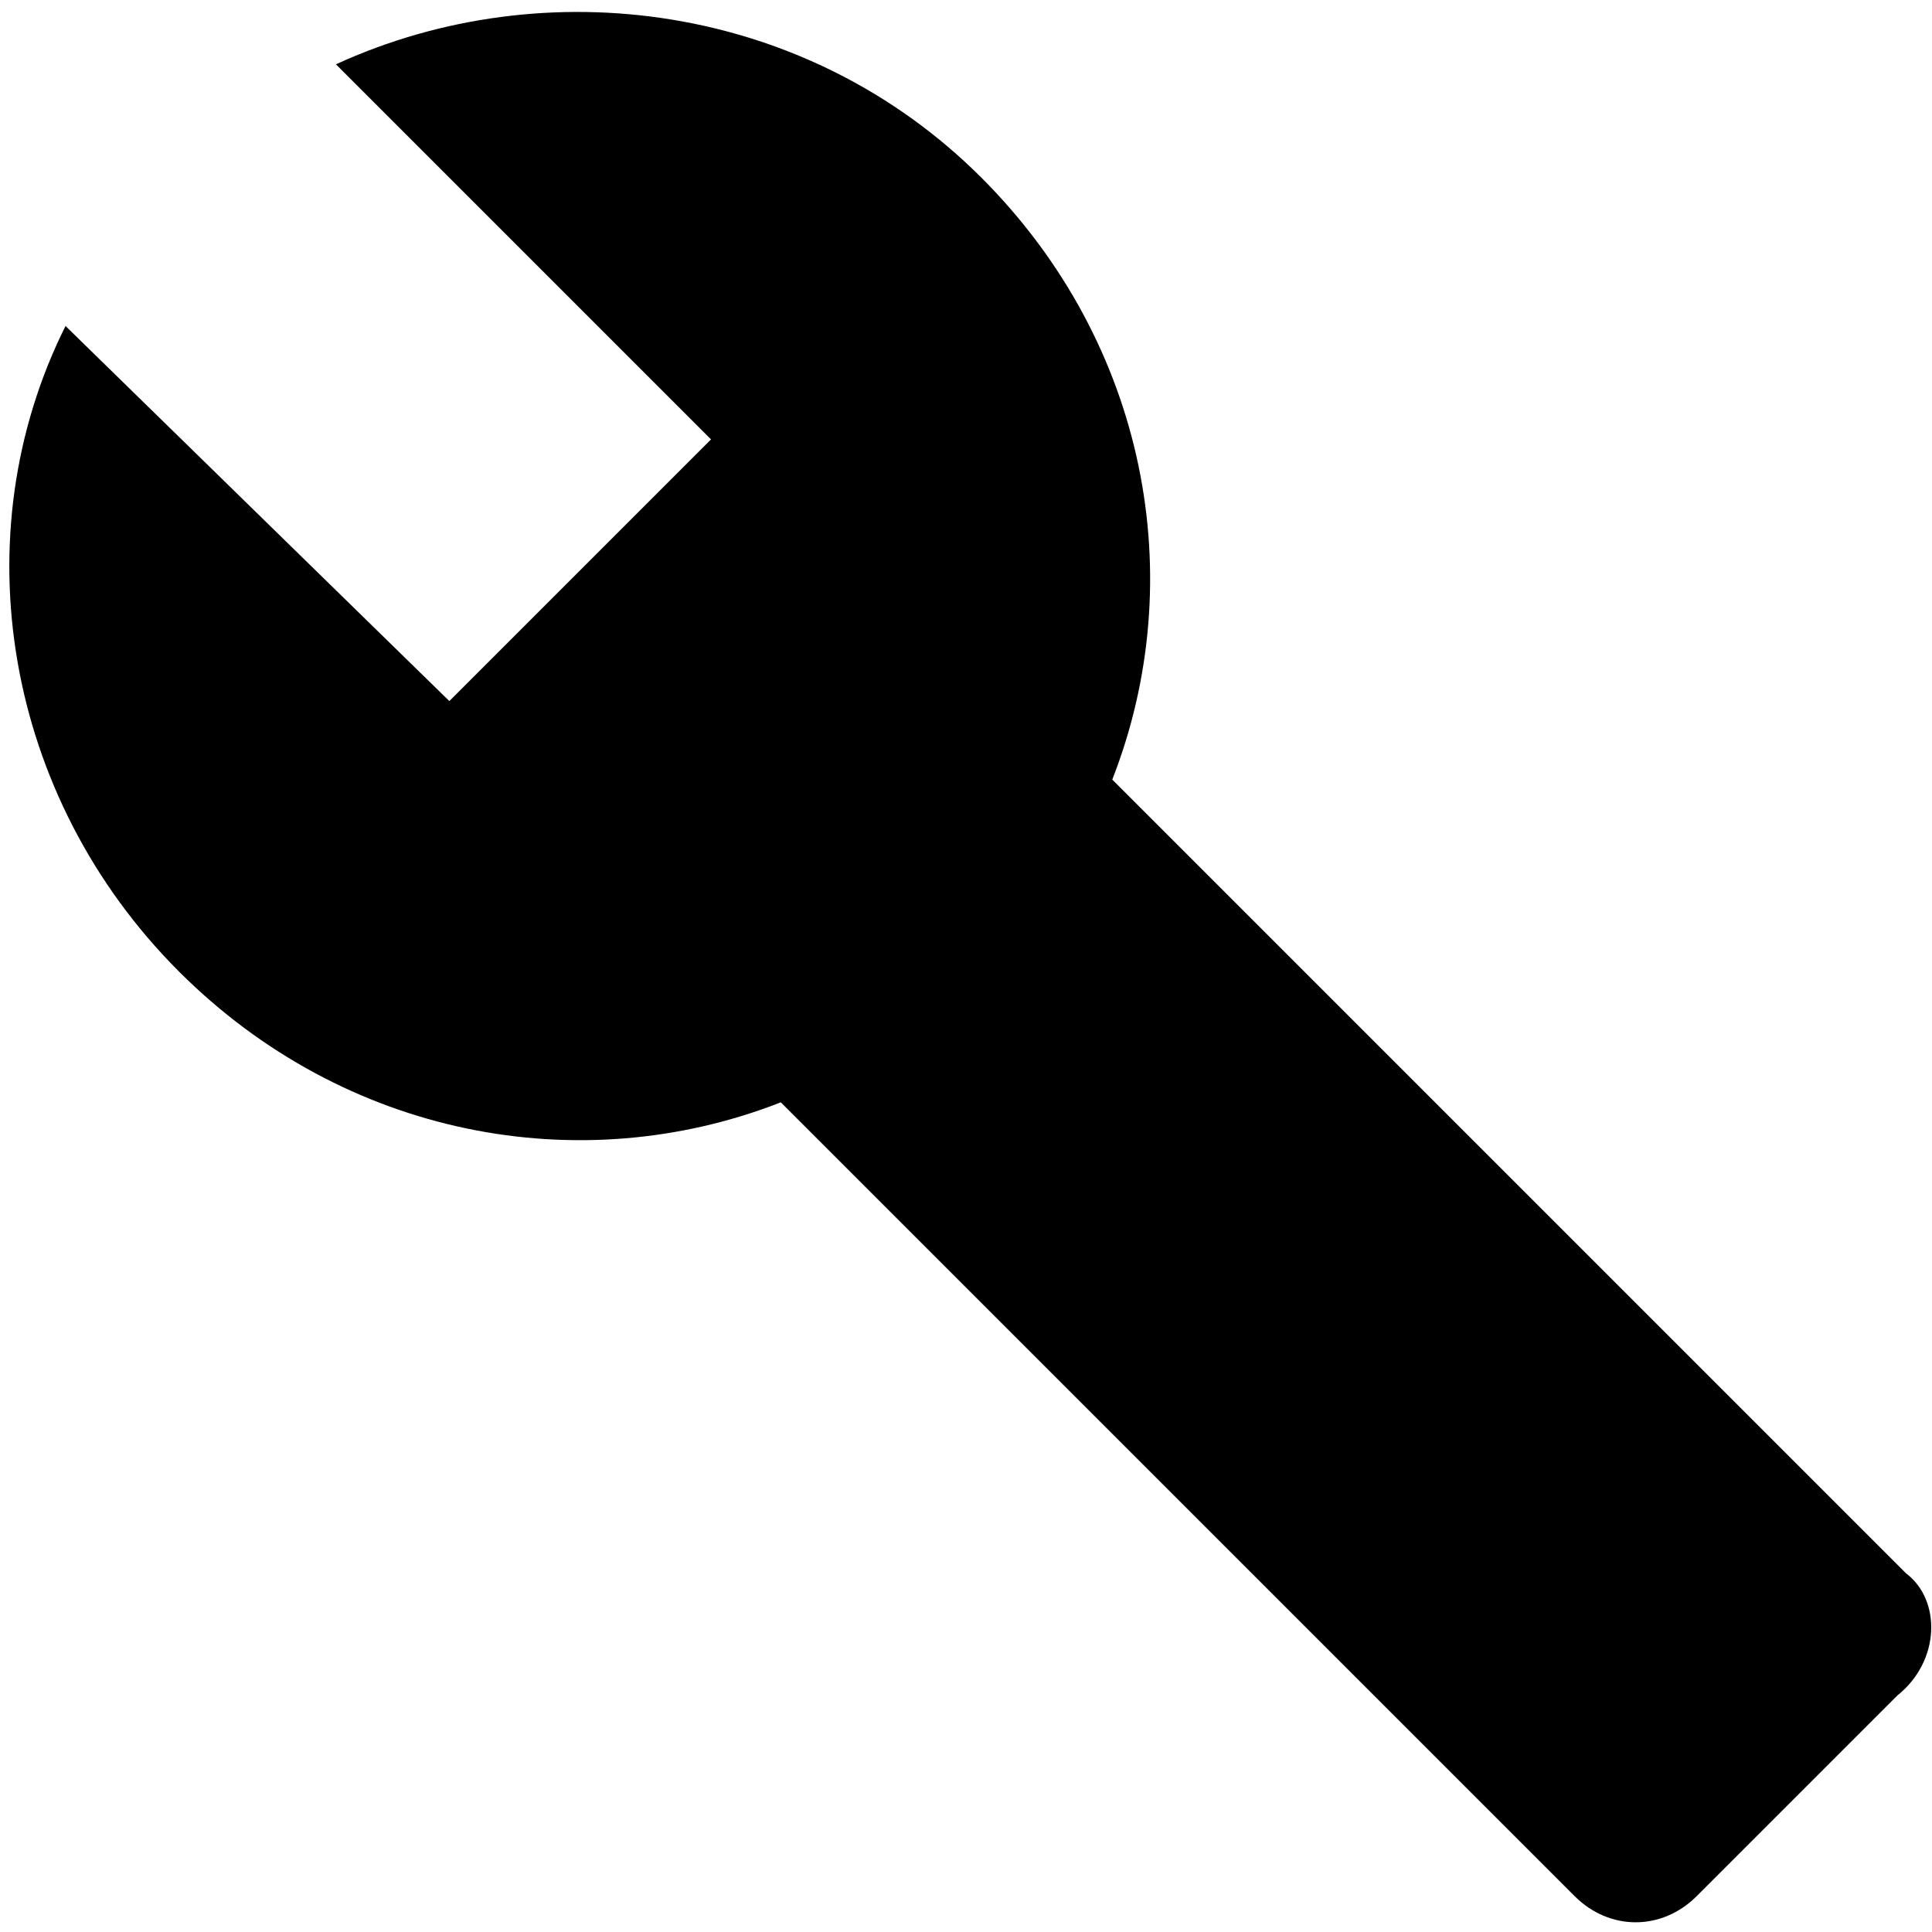
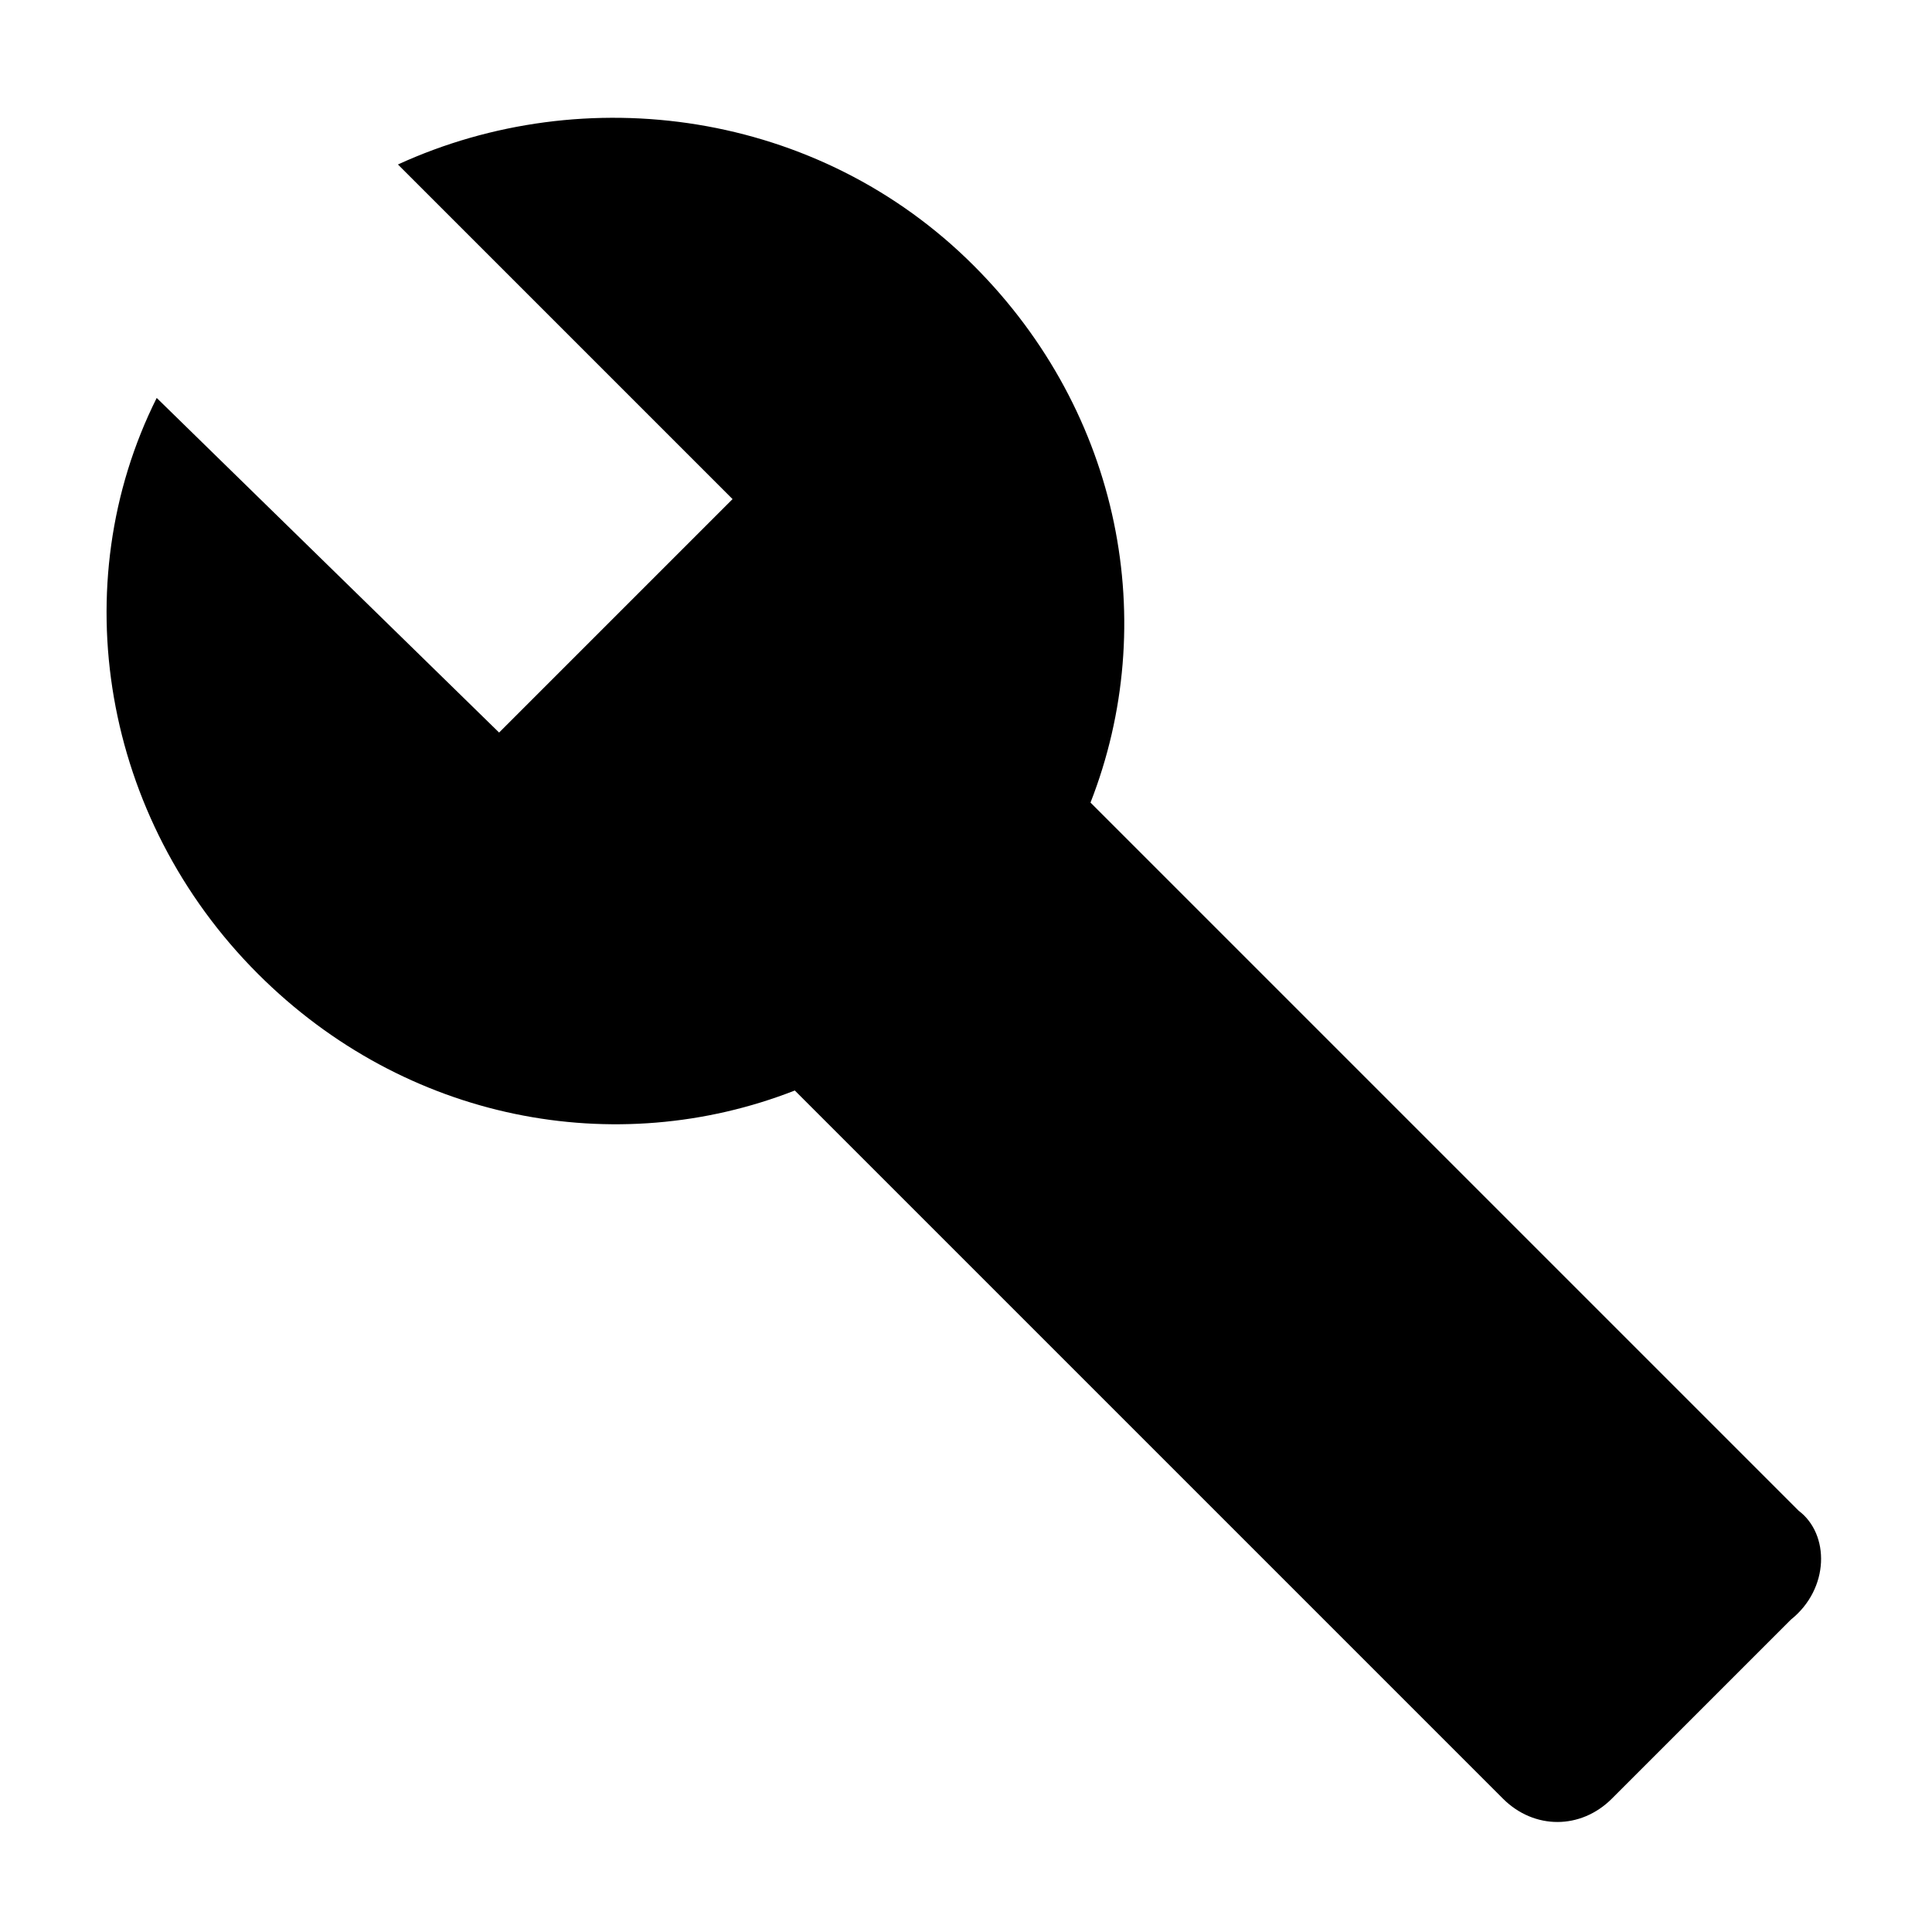
<svg xmlns="http://www.w3.org/2000/svg" version="1.1" width="1024" height="1024" viewBox="0 0 1024 1024">
  <g id="icomoon-ignore">
</g>
-   <path d="M1010.255 833.917l-420.722-420.722c41.61-106.336 18.493-231.166-69.35-319.009-92.466-92.466-231.166-110.96-342.126-60.103l198.803 198.803-138.7 138.7-203.426-198.803c-55.48 110.96-32.363 249.659 60.103 342.126 87.843 87.843 212.673 110.96 319.009 69.35l420.722 420.722c18.493 18.493 46.233 18.493 64.727 0l106.336-106.336c23.117-18.493 23.117-50.857 4.623-64.727z" />
+   <path fill="#000" d="M953.315 800.711l-375.325-375.325c37.12-94.861 16.499-206.221-61.866-284.586-82.489-82.489-206.221-98.986-305.209-53.619l177.351 177.351-123.734 123.734-181.475-177.351c-49.494 98.986-28.871 222.72 53.619 305.209 78.365 78.365 189.725 98.986 284.586 61.866l375.325 375.325c16.499 16.499 41.245 16.499 57.741 0l94.861-94.861c20.621-16.499 20.621-45.369 4.125-57.741z" />
</svg>
